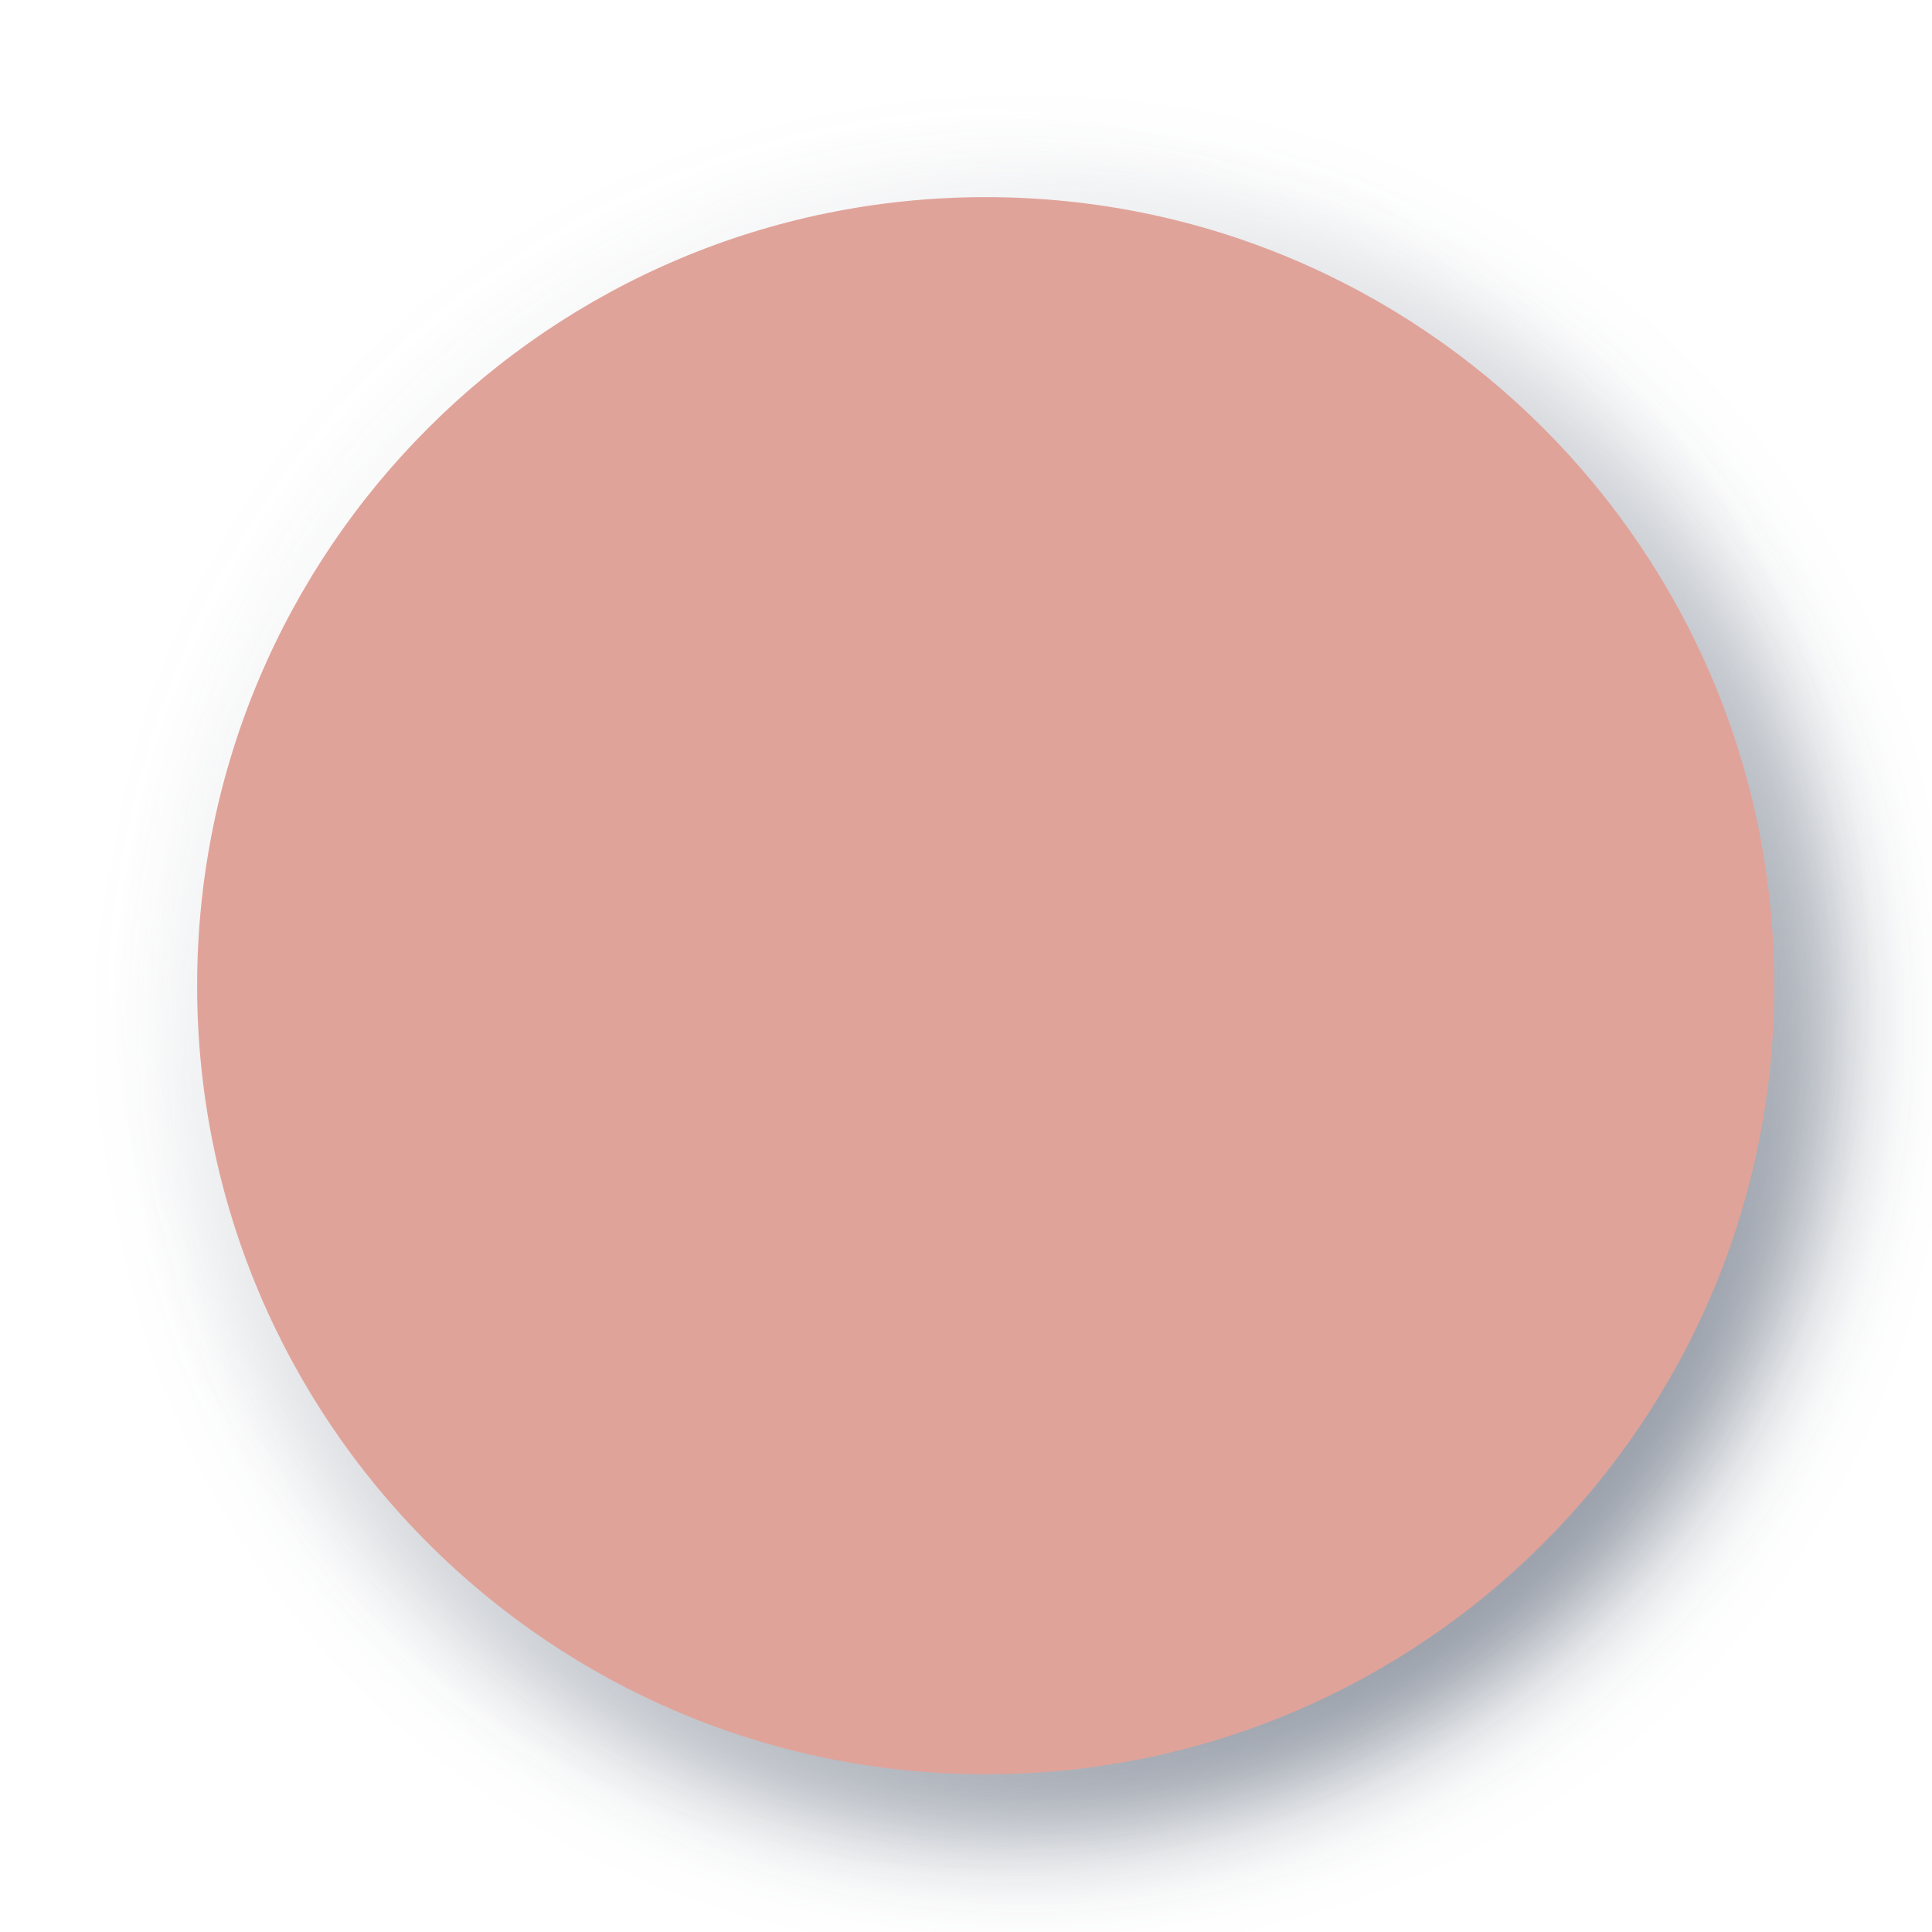
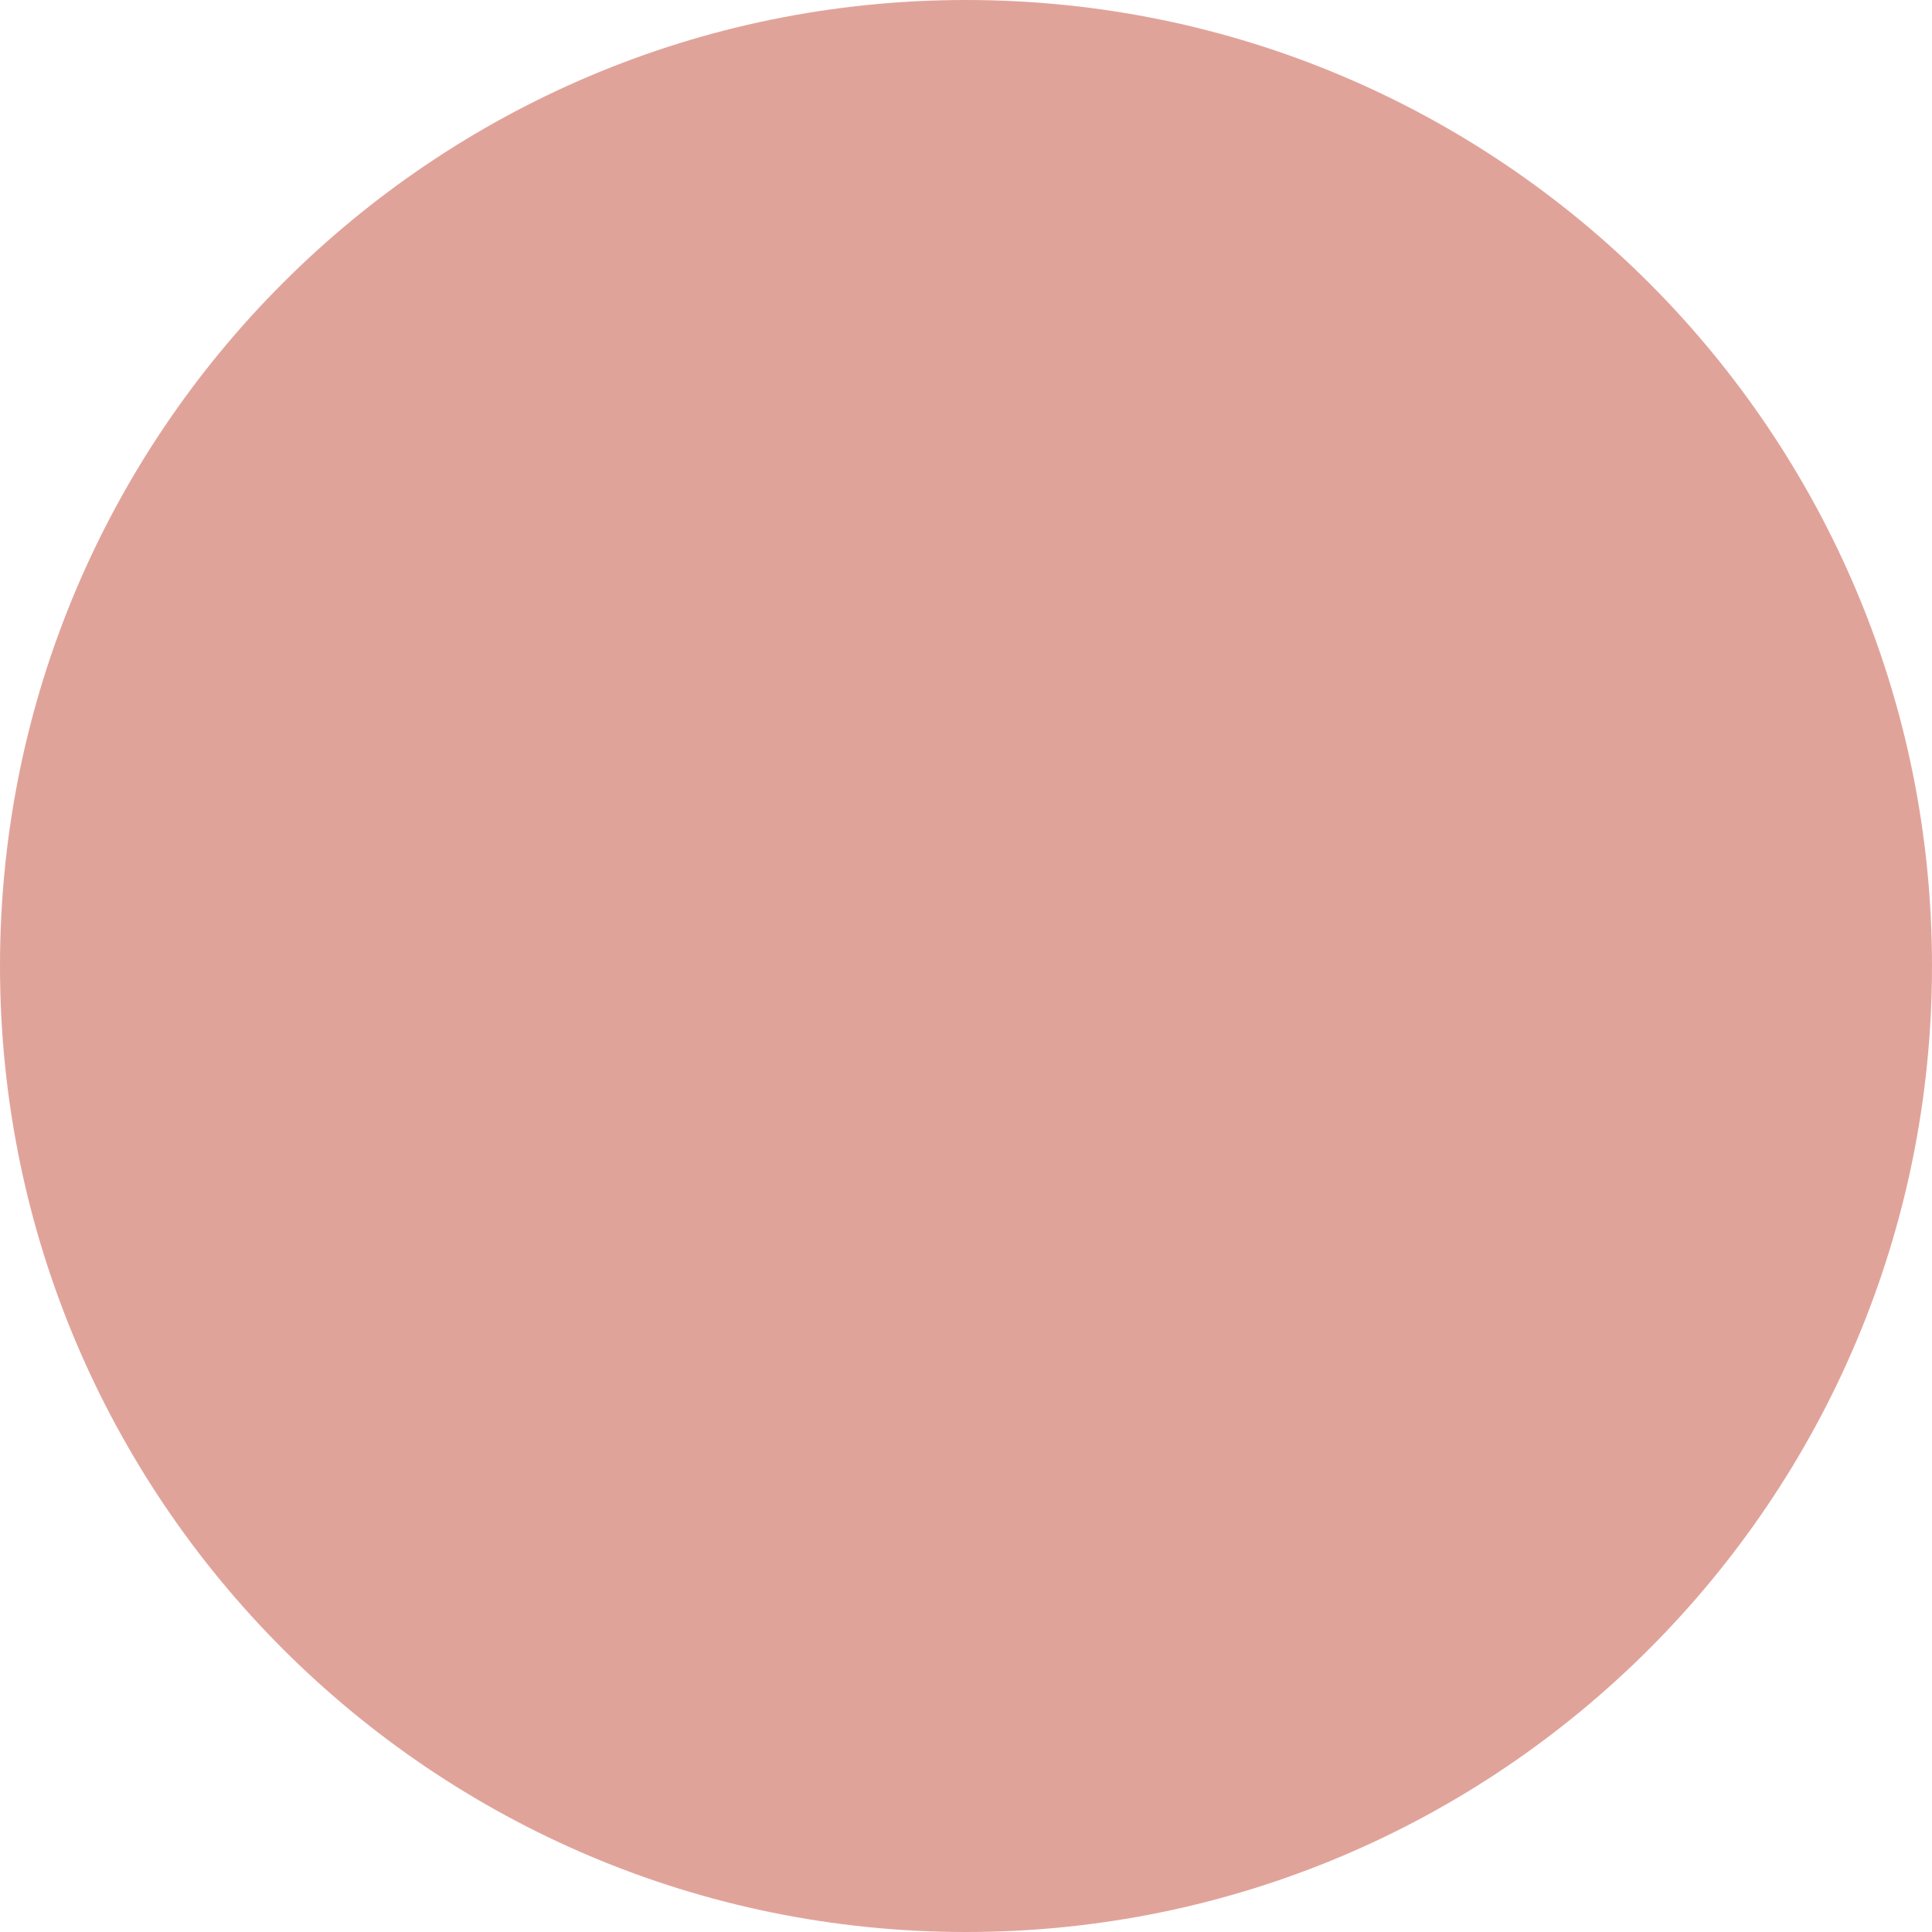
- <svg xmlns="http://www.w3.org/2000/svg" width="49" height="49" viewBox="0 0 49 49" fill="none">
-   <g filter="url(#filter0_dd)">
-     <circle cx="25" cy="25" r="20" fill="#E0A39A" />
+ <svg xmlns="http://www.w3.org/2000/svg" version="1.1" id="Calque_1" x="0px" y="0px" viewBox="0 0 40 40" style="enable-background:new 0 0 40 40;" xml:space="preserve">
+   <style type="text/css">
+ 	.st0{fill:#E0A39A;}
+ </style>
+   <g>
+     <circle class="st0" cx="20" cy="20" r="20" />
  </g>
-   <defs>
-     <filter id="filter0_dd" x="0" y="0" width="49" height="49" filterUnits="userSpaceOnUse" color-interpolation-filters="sRGB">
-       <feFlood flood-opacity="0" result="BackgroundImageFix" />
-       <feColorMatrix in="SourceAlpha" type="matrix" values="0 0 0 0 0 0 0 0 0 0 0 0 0 0 0 0 0 0 127 0" />
-       <feOffset dx="1" dy="1" />
-       <feGaussianBlur stdDeviation="1.5" />
-       <feColorMatrix type="matrix" values="0 0 0 0 0.369 0 0 0 0 0.408 0 0 0 0 0.475 0 0 0 0.945 0" />
-       <feBlend mode="normal" in2="BackgroundImageFix" result="effect1_dropShadow" />
-       <feColorMatrix in="SourceAlpha" type="matrix" values="0 0 0 0 0 0 0 0 0 0 0 0 0 0 0 0 0 0 127 0" />
-       <feOffset dx="-1" dy="-1" />
-       <feGaussianBlur stdDeviation="2" />
-       <feColorMatrix type="matrix" values="0 0 0 0 1 0 0 0 0 1 0 0 0 0 1 0 0 0 1 0" />
-       <feBlend mode="normal" in2="effect1_dropShadow" result="effect2_dropShadow" />
-       <feBlend mode="normal" in="SourceGraphic" in2="effect2_dropShadow" result="shape" />
-     </filter>
-   </defs>
</svg>
